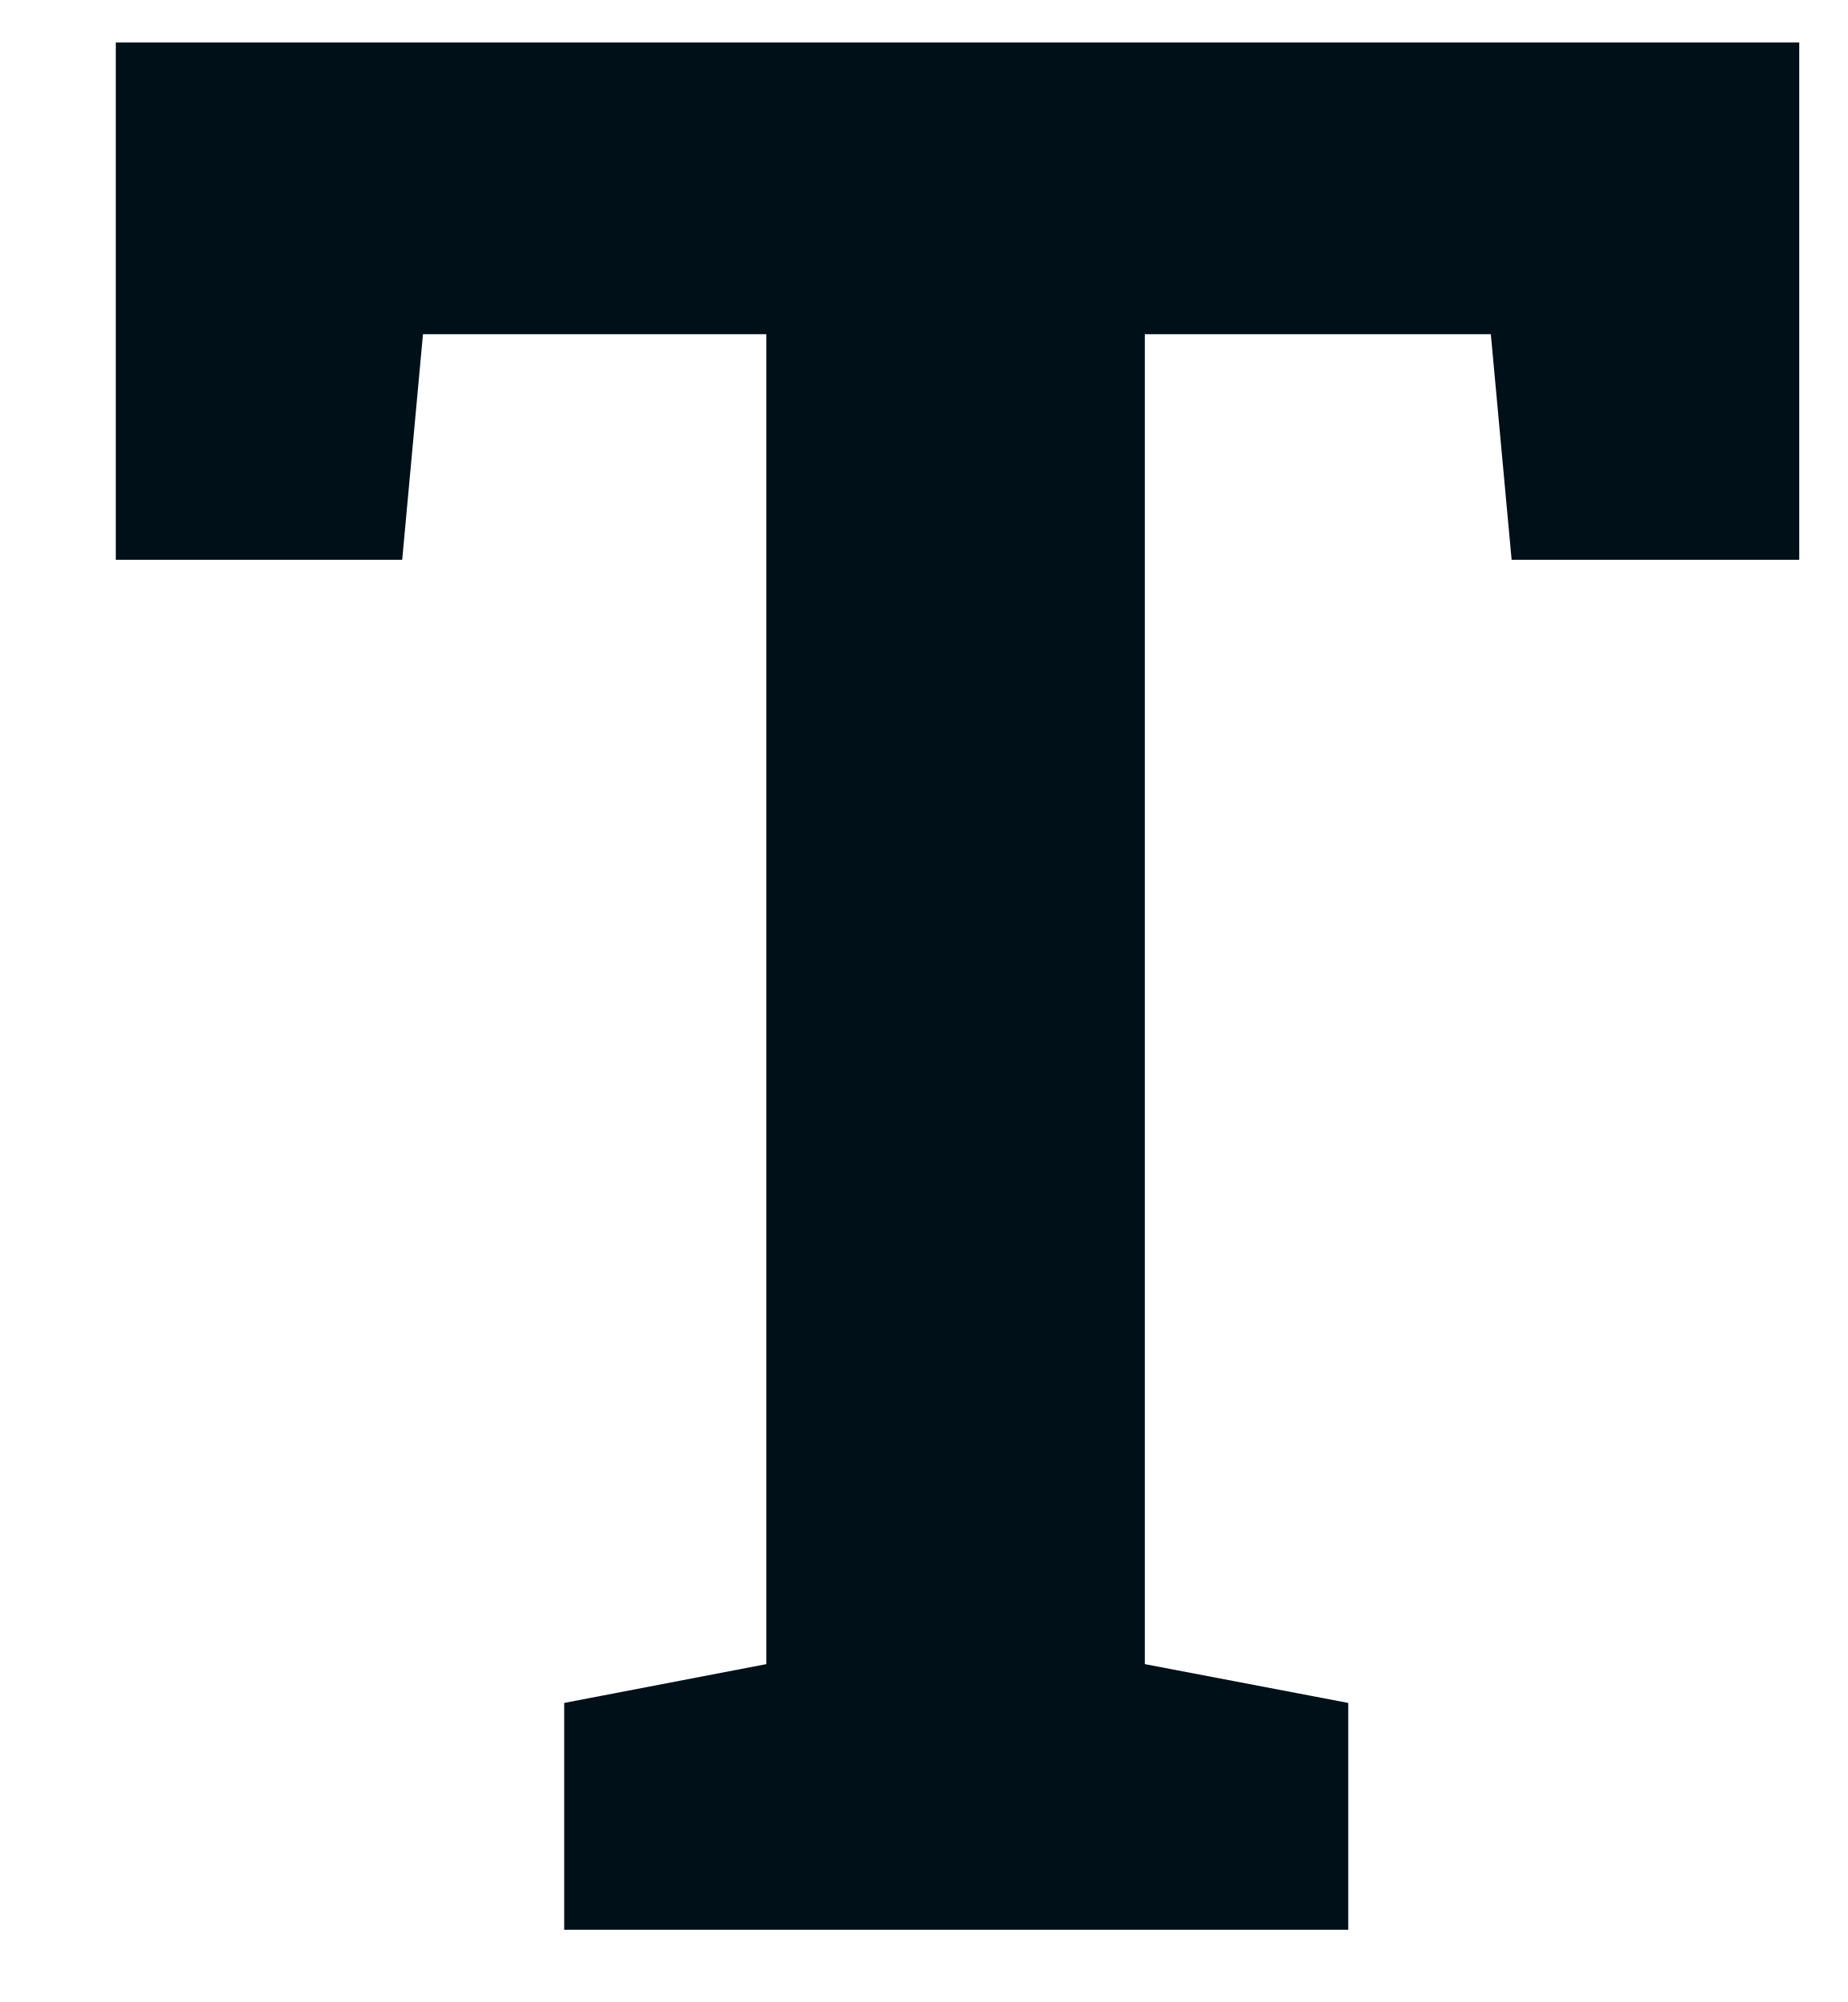
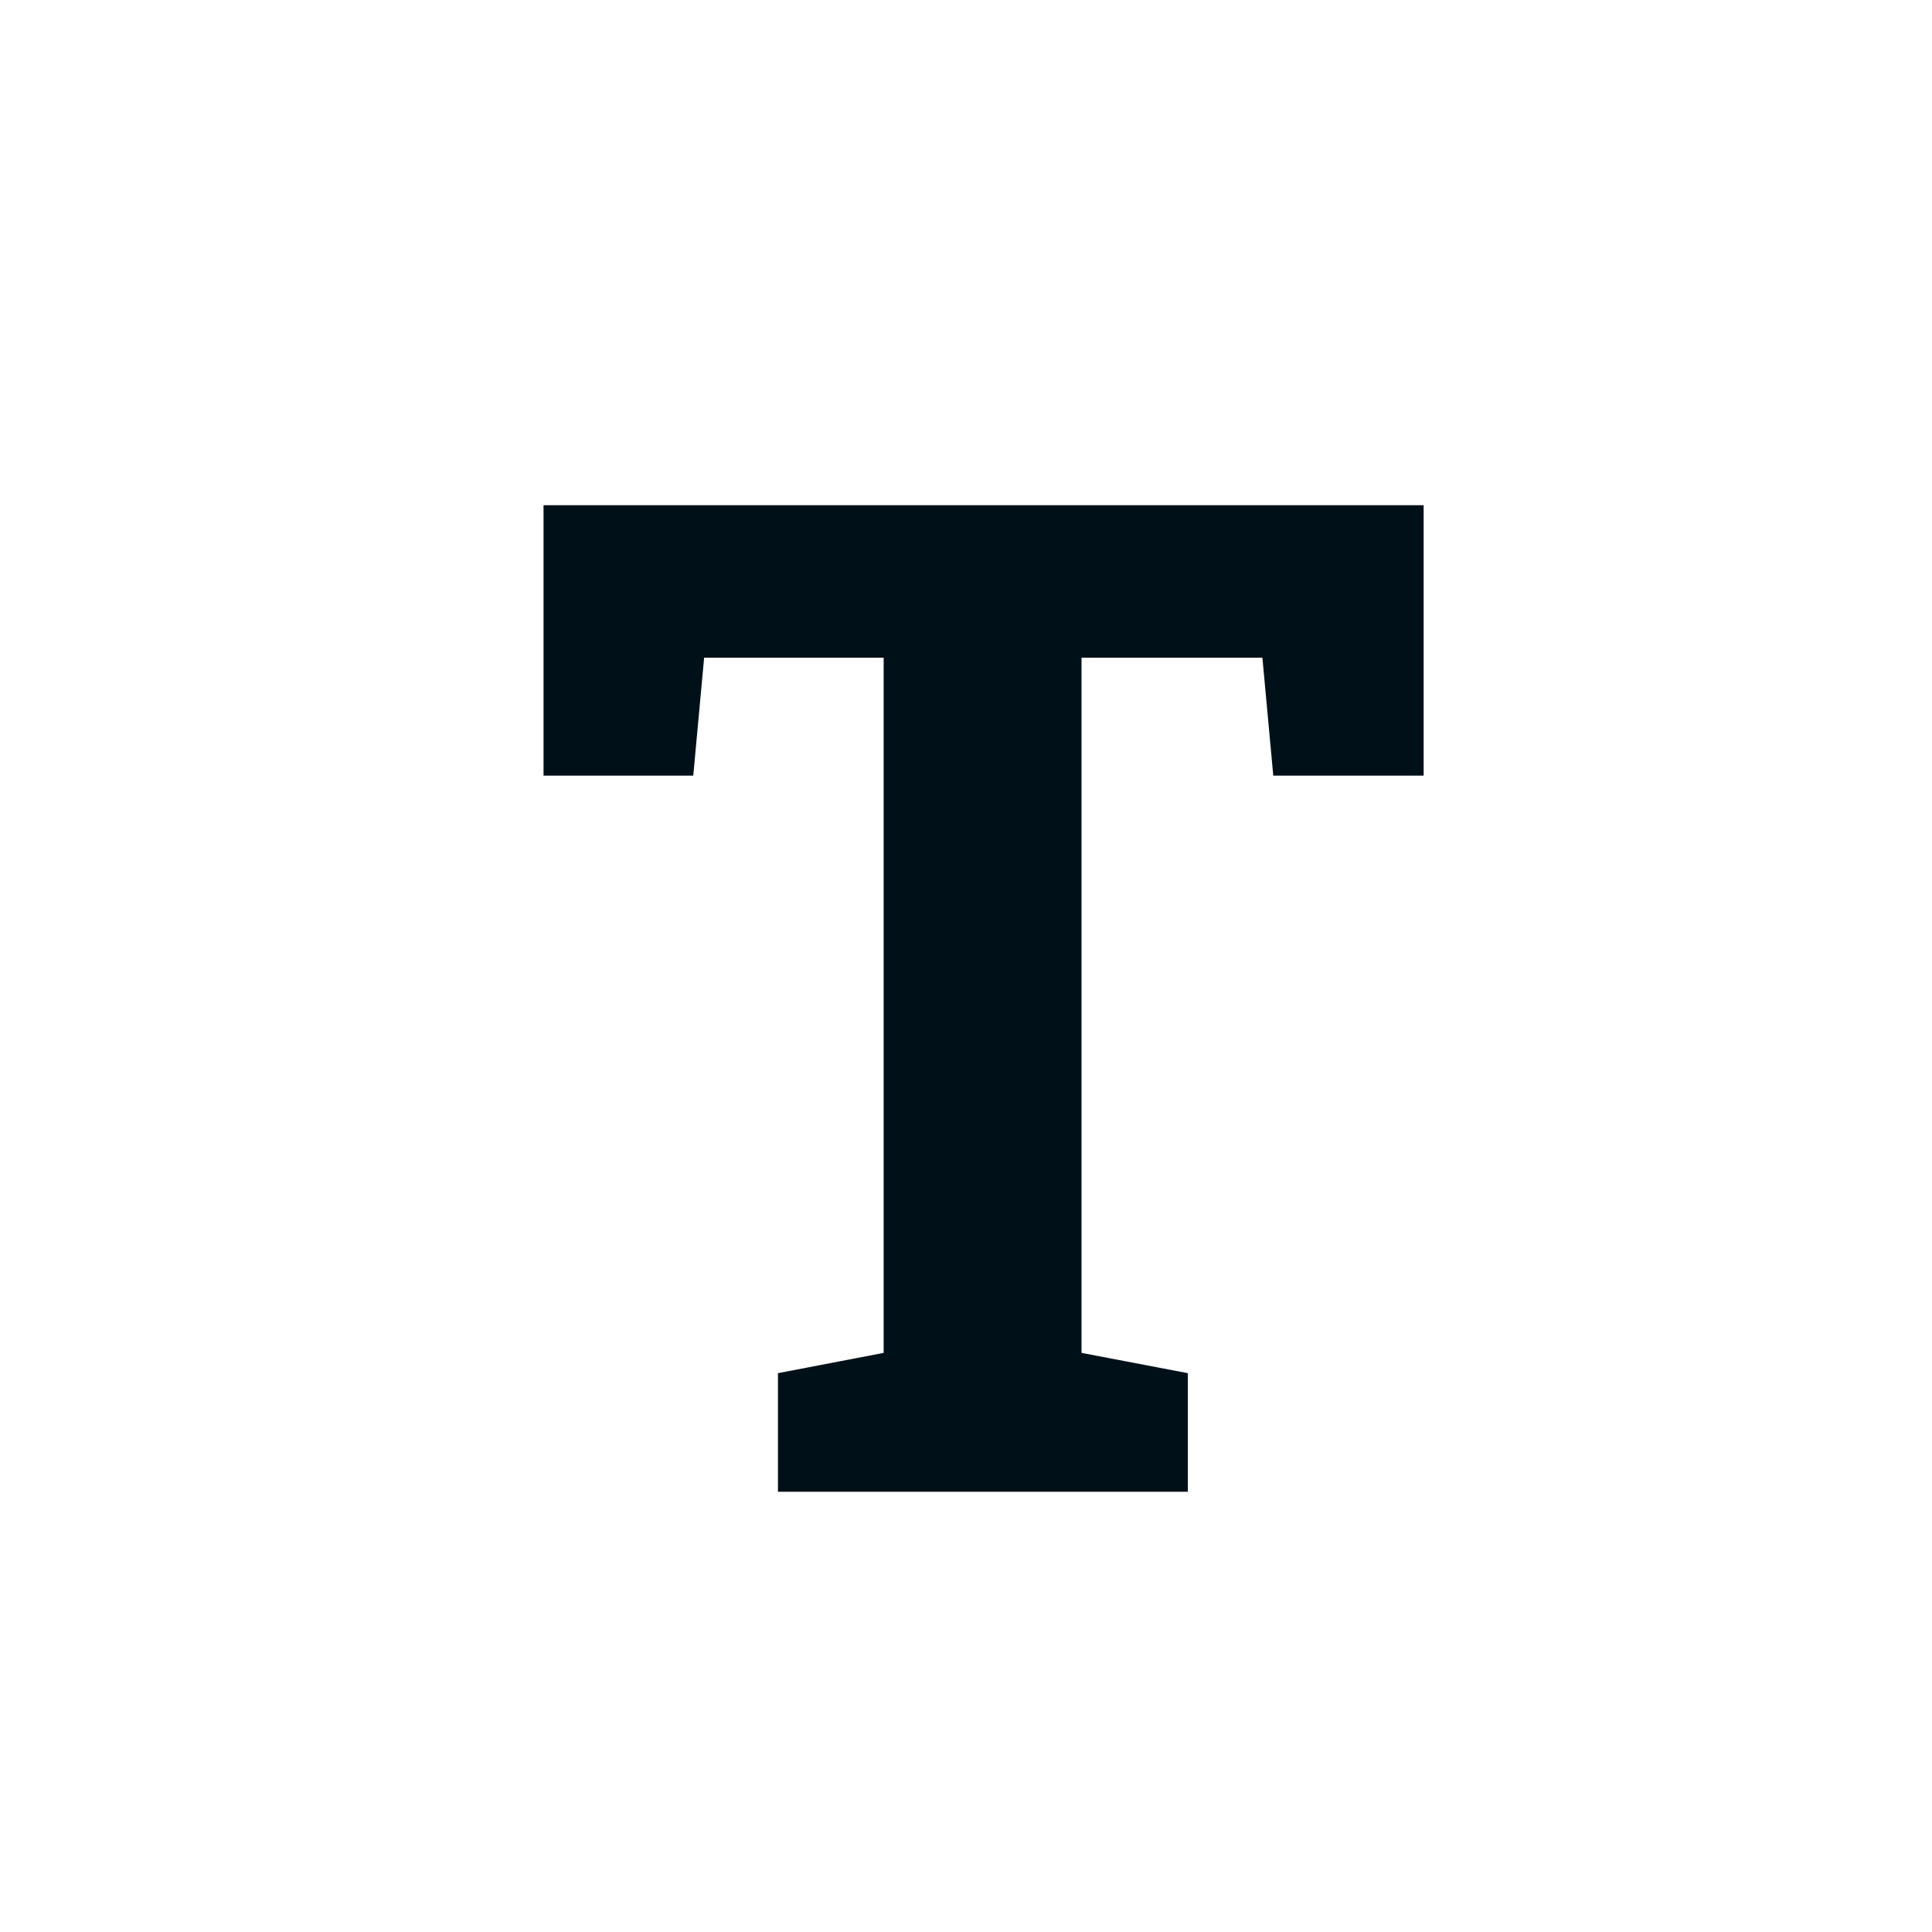
- <svg xmlns="http://www.w3.org/2000/svg" width="12" height="13" viewBox="0 0 12 13" fill="none">
+ <svg xmlns="http://www.w3.org/2000/svg" width="24" height="24" viewBox="-6 -6 24 24" fill="none">
  <path d="M3.664 12.531V11.058L4.977 10.806V2.17H2.747L2.612 3.635H0.752V0.276H11.685V3.635H9.817L9.682 2.17H7.435V10.806L8.756 11.058V12.531H3.664Z" fill="#001019" />
</svg>
